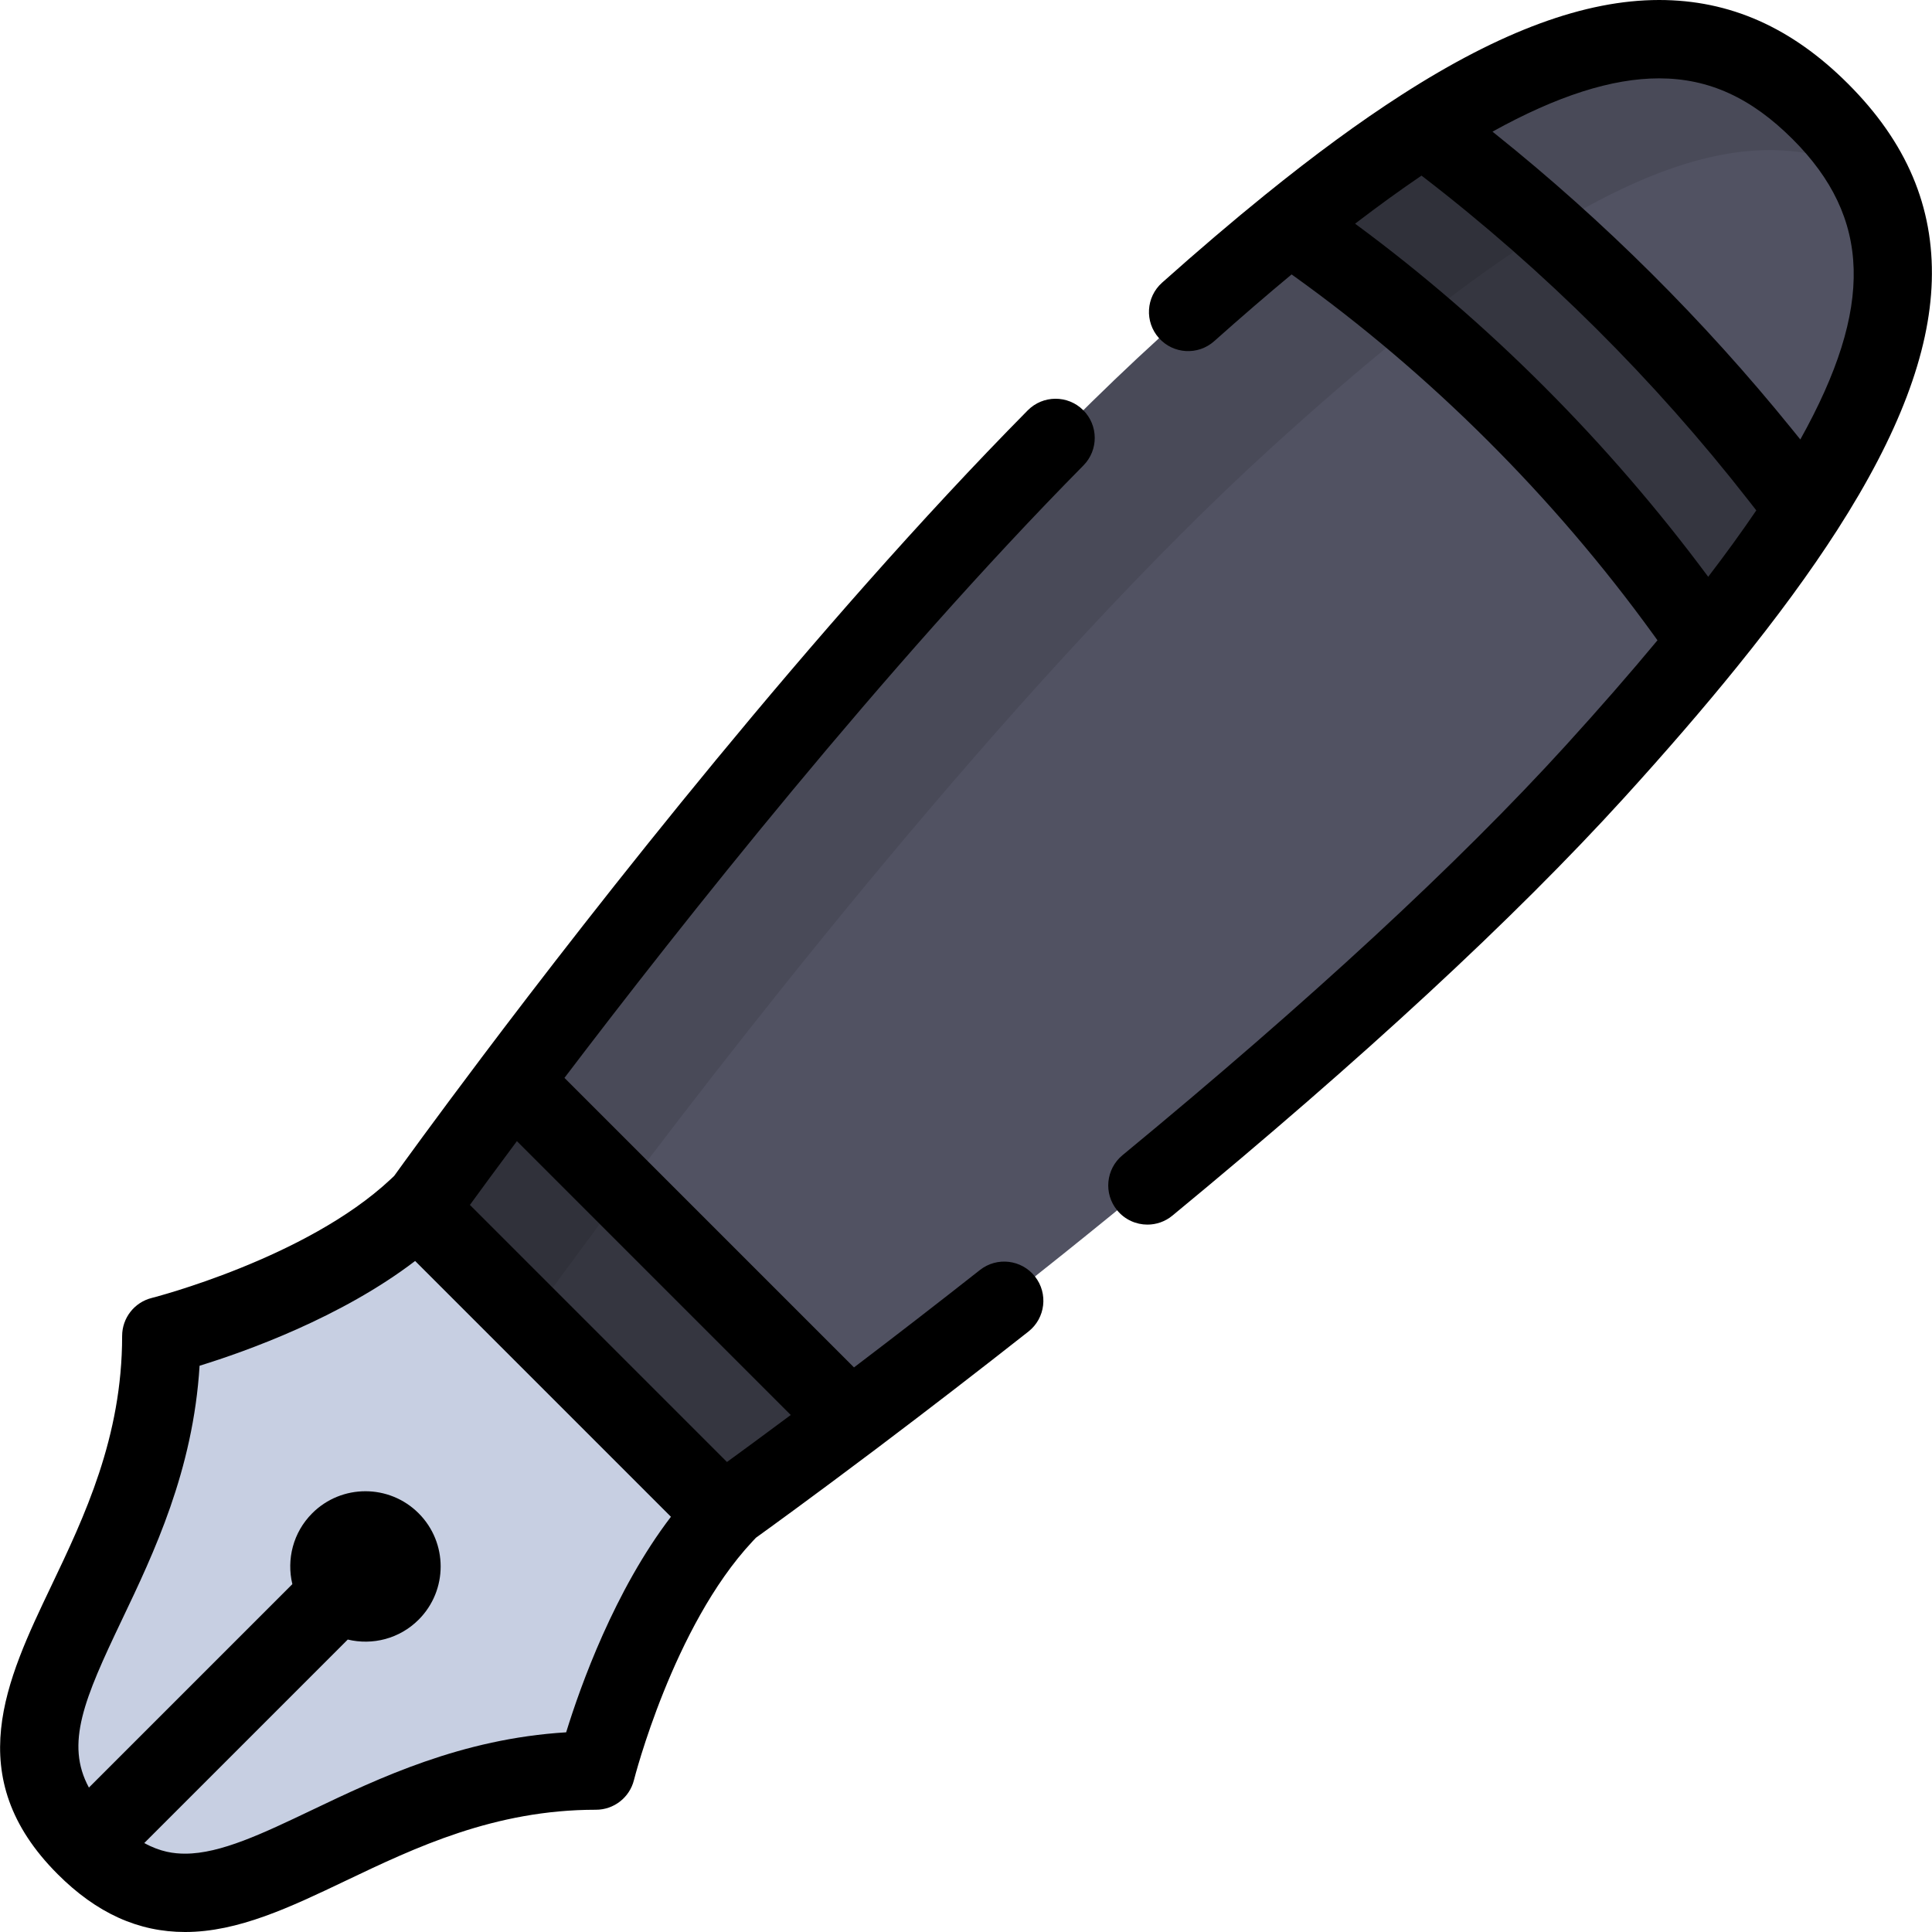
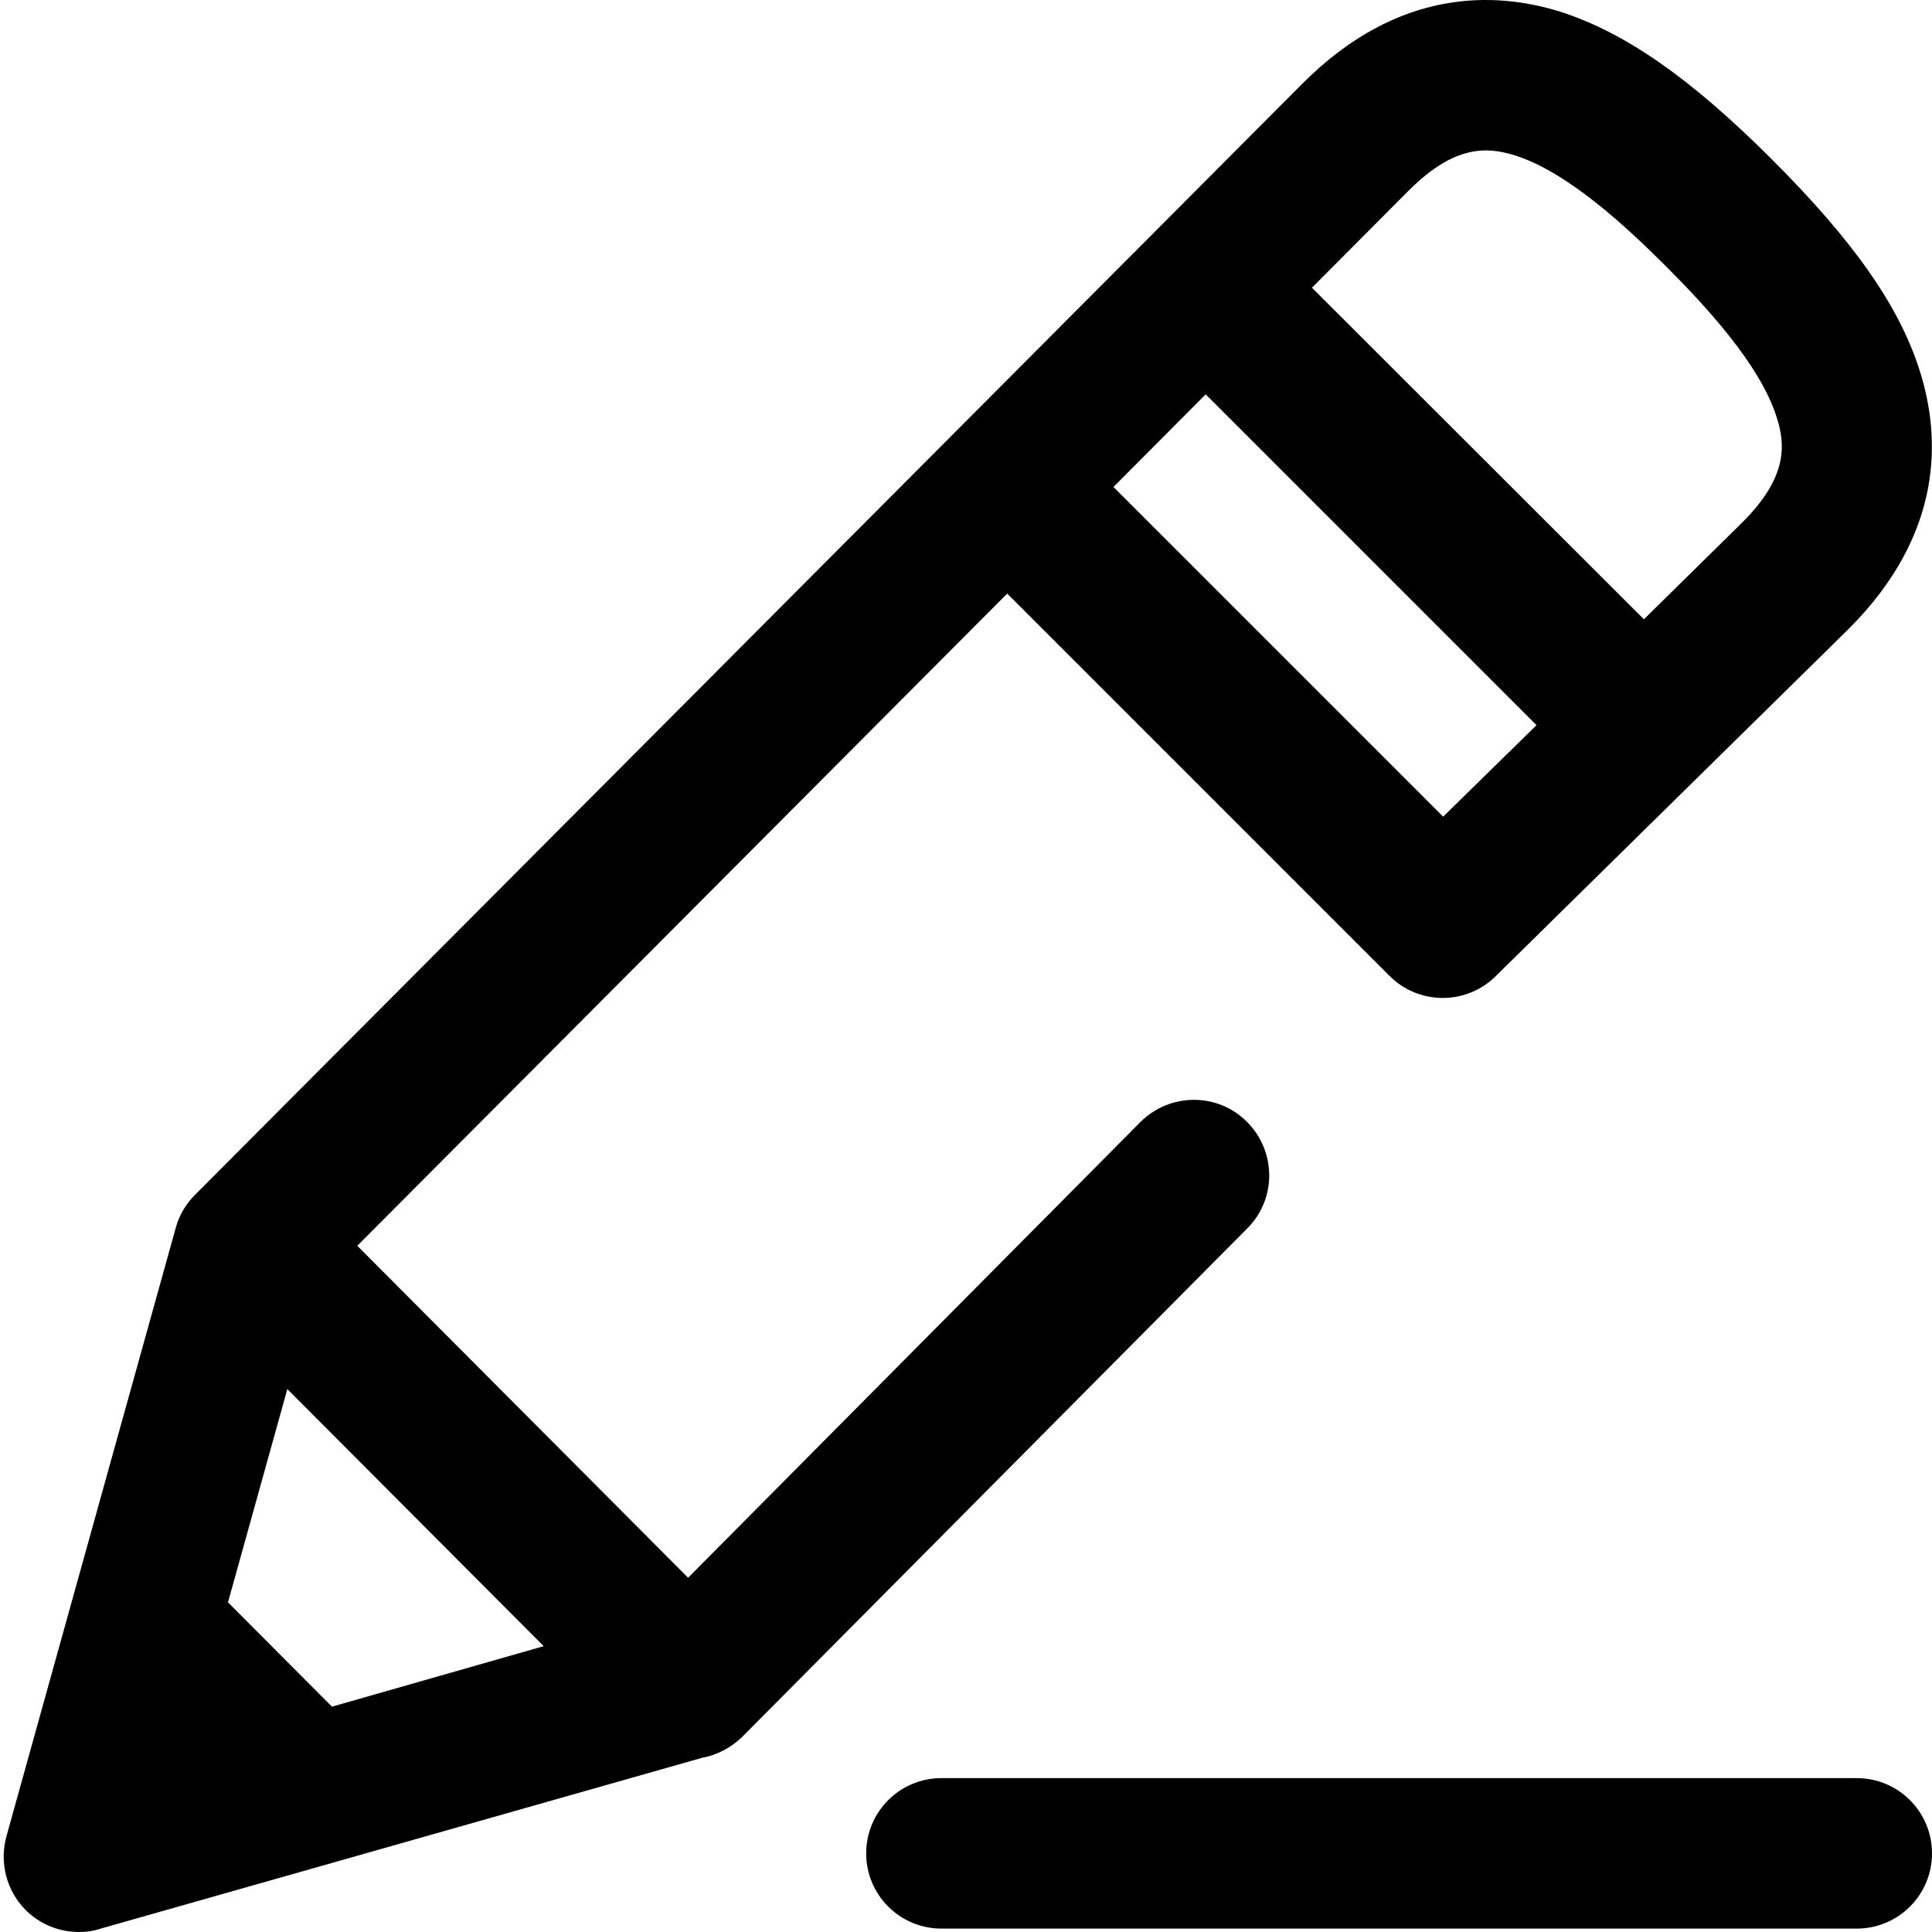
- <svg xmlns="http://www.w3.org/2000/svg" version="1.1" id="Layer_1" x="0px" y="0px" viewBox="0 0 511.997 511.997" style="enable-background:new 0 0 511.997 511.997;" xml:space="preserve">
-   <path style="fill:#515262;" d="M377.125,33.84l36.997,64.036l64.036,36.997l0,0c30.641-47.688,30.403-79.195,4.283-105.315  S424.813,3.2,377.125,33.84L377.125,33.84z" />
-   <path style="fill:#C7CFE2;" d="M191.759,401.512l0.141-0.156l-25.947-55.311l-55.311-25.947l-0.083,0.073  c-24.655,23.076-67.786,33.87-67.786,33.87c0,62.213-48.574,93.888-26.751,127.251l15.688-0.314l-1.005,14.996  c33.364,21.823,65.038-26.751,127.251-26.751C157.957,469.225,168.729,426.18,191.759,401.512z" />
-   <path style="fill:#515262;" d="M135.959,286.496l-0.08,0.109l30.075,59.439l59.439,30.075l1.293-0.973  c48.236-36.388,138.37-107.317,195.971-170.622c11.087-12.184,20.938-23.593,29.611-34.316l0,0l-38.146-72.332L341.789,59.73l0,0  c-10.723,8.672-22.132,18.524-34.316,29.611C243.647,147.419,172.072,238.564,135.959,286.496z" />
-   <g>
-     <path style="fill:#353640;" d="M193.572,399.61c0,0,12.332-8.811,31.82-23.491l-89.514-89.514   c-14.68,19.488-23.491,31.82-23.491,31.82c-0.566,0.566-1.156,1.118-1.746,1.672l81.258,81.258   C192.454,400.766,193.006,400.176,193.572,399.61z" />
-     <path style="fill:#353640;" d="M377.125,33.84c-10.89,6.997-22.629,15.613-35.335,25.89c19.099,12.865,40.17,30.527,60.061,50.418   s37.552,40.962,50.418,60.061c10.277-12.706,18.892-24.445,25.89-35.335c-13.073-17.738-29.082-36.23-46.943-54.09   S394.861,46.913,377.125,33.84z" />
-   </g>
-   <path style="opacity:0.1;enable-background:new    ;" d="M165.243,315.97l0.08-0.109c36.111-47.932,107.688-139.077,171.515-197.154  c12.184-11.087,23.593-20.938,34.316-29.611l0,0c12.706-10.277,24.445-18.892,35.335-25.89h0.001  c37.99-24.409,65.704-29.202,88.614-16.945c-3.128-5.849-7.352-11.388-12.663-16.701C456.321,3.44,424.814,3.2,377.126,33.841  h-0.001c-10.89,6.997-22.629,15.613-35.335,25.89l0,0c-10.723,8.672-22.132,18.524-34.316,29.611  c-63.827,58.077-135.403,149.223-171.515,197.154l-0.08,0.109c-14.68,19.488-23.491,31.82-23.491,31.82  c-0.566,0.566-1.156,1.118-1.746,1.672l29.364,29.364c0.59-0.554,1.178-1.106,1.746-1.672  C141.752,347.79,150.565,335.458,165.243,315.97z" />
-   <path d="M272.35,108.758c-56.888,57.597-115.081,132.164-144.707,171.486c-0.024,0.03-0.112,0.15-0.144,0.195  c-12.528,16.632-20.898,28.214-23.041,31.192c-0.284,0.273-0.583,0.552-0.901,0.851c-0.039,0.035-0.078,0.069-0.116,0.104  c-22.348,20.916-62.812,31.279-63.213,31.38c-4.621,1.156-7.861,5.309-7.861,10.071c0,26.892-10.005,47.86-18.832,66.36  c-11.835,24.803-24.075,50.452,1.754,76.281c10.309,10.309,21.358,15.32,33.775,15.32l0,0c14.074,0,27.886-6.59,42.507-13.567  c18.501-8.827,39.468-18.832,66.36-18.832c4.763,0,8.915-3.241,10.071-7.861c0.101-0.406,10.364-40.702,31.32-63.149  c0.042-0.044,0.083-0.09,0.125-0.137l0.04-0.046c0.282-0.302,0.563-0.602,0.849-0.898c2.98-2.141,14.592-10.536,31.268-23.096  c0.003-0.003,0.007-0.004,0.011-0.007l1.298-0.979c13.177-9.94,26.511-20.22,39.634-30.556c4.504-3.548,5.28-10.075,1.732-14.579  c-3.548-4.504-10.076-5.28-14.581-1.732c-11.052,8.704-22.256,17.371-33.382,25.819l-76.73-76.73  c30.601-40.29,84.735-108.843,137.534-162.301c4.03-4.079,3.988-10.653-0.09-14.682C282.952,104.639,276.378,104.678,272.35,108.758  z M150.036,459.079c-27.781,1.707-49.586,12.112-67.405,20.616c-12.98,6.193-24.191,11.542-33.566,11.542  c-2.906,0-6.506-0.428-10.833-2.816l53.928-53.927c6.525,1.57,13.685-0.169,18.779-5.263c7.786-7.786,7.786-20.412,0-28.2  c-7.786-7.786-20.412-7.786-28.2,0c-5.094,5.094-6.833,12.254-5.263,18.78l-53.913,53.912c-6.308-11.629-1.257-23.492,8.713-44.384  c8.504-17.82,18.908-39.623,20.614-67.404c12.439-3.841,37.573-12.836,57.122-27.766l67.79,67.789  C162.871,421.506,153.876,446.639,150.036,459.079z M192.652,387.442l-68.125-68.125c2.771-3.811,7.014-9.603,12.456-16.907  l49.198,49.198l23.377,23.378C202.254,380.427,196.461,384.671,192.652,387.442z" />
-   <path d="M489.757,22.211C474.811,7.265,458.427,0,439.667,0c-19.59,0-41.891,8.21-68.178,25.101  c-11.211,7.204-23.069,15.89-36.251,26.553c-8.513,6.887-17.692,14.713-27.281,23.261c-4.28,3.816-4.657,10.378-0.842,14.659  c3.816,4.28,10.379,4.655,14.658,0.84c7.117-6.344,13.989-12.27,20.511-17.688c0.144,0.104,0.288,0.202,0.432,0.306  c36.401,26.049,69.115,58.78,95.365,95.038c0.289,0.399,0.581,0.8,0.867,1.197c0.101,0.141,0.197,0.28,0.296,0.419  c-7.26,8.743-15.406,18.083-24.288,27.845c-28.38,31.192-67.908,67.732-117.484,108.607c-4.424,3.649-5.054,10.191-1.406,14.616  c2.053,2.49,5.022,3.778,8.016,3.778c2.324,0,4.665-0.778,6.599-2.371c50.339-41.503,90.589-78.733,119.634-110.654  c11.222-12.335,21.318-24.034,30.008-34.78c10.663-13.184,19.348-25.04,26.549-36.247c16.305-25.378,24.504-46.983,25.069-66.05  C512.517,54.796,505.262,37.716,489.757,22.211z M376.707,46.539c0.149,0.115,0.298,0.221,0.447,0.338  c32.119,24.712,61.284,53.776,86.209,85.729c0.587,0.753,1.189,1.509,1.766,2.259c0.102,0.133,0.198,0.264,0.3,0.399  c-3.793,5.587-8.049,11.466-12.737,17.591c-0.075-0.101-0.154-0.202-0.228-0.302c-26.12-35.142-57.835-67.066-93.088-93.077  c-0.087-0.064-0.176-0.134-0.262-0.198C365.239,54.59,371.12,50.333,376.707,46.539z M477.101,116.465  c-0.237-0.298-0.485-0.597-0.724-0.894c-0.523-0.655-1.059-1.31-1.589-1.964c-23.229-28.683-49.615-54.966-78.426-78.042  c-0.28-0.224-0.559-0.457-0.839-0.678c17.13-9.486,31.657-14.122,44.144-14.122c13.152,0,24.403,5.125,35.408,16.129  C495.857,57.677,496.71,81.308,477.101,116.465z" />
-   <g>
- </g>
-   <g>
- </g>
-   <g>
- </g>
-   <g>
- </g>
-   <g>
- </g>
-   <g>
- </g>
-   <g>
- </g>
-   <g>
- </g>
-   <g>
- </g>
-   <g>
- </g>
-   <g>
- </g>
-   <g>
- </g>
-   <g>
- </g>
-   <g>
- </g>
-   <g>
- </g>
+ <svg xmlns="http://www.w3.org/2000/svg" version="1.1" id="Layer_1" x="0px" y="0px" viewBox="0 0 511 511" style="enable-background:new 0 0 511 511;" xml:space="preserve">
+   <path d="M329.9,324.9c7.8-7.8,7.7-20.4-0.1-28.2c-7.8-7.8-20.4-7.7-28.2,0.1L182,417.3l-87.5-87.8L266.4,157l101.1,101.1  c7.8,7.8,20.4,7.8,28.2,0l0.8-0.8l92.4-90.9c0,0,0.1-0.1,0.1-0.1c25.4-25.4,24.2-51,18.8-68.1c-5.4-17.2-17.5-34.4-39.1-56  c-21.6-21.6-38.9-33.6-56-39.1C395.7-2.2,370-3.4,344.6,22l-293,294c-2.4,2.4-4.2,5.4-5.1,8.7l-44.8,161c-1.9,6.9,0,14.4,5.1,19.5  c3.8,3.8,8.9,5.8,14.1,5.8c1.8,0,3.6-0.2,5.4-0.8l159.5-45.3c3.8-0.7,7.5-2.6,10.5-5.5L329.9,324.9z M400.7,41.1  c13.9,4.4,29.4,18.8,39.9,29.3c10.5,10.5,24.9,26,29.3,39.9c2.4,7.4,2.9,15.9-9,27.8l-26.1,25.7L347,76.1l25.8-25.9  C384.8,38.3,393.3,38.8,400.7,41.1z M318.9,104.3l87.5,87.5L381.7,216l-87.2-87.2L318.9,104.3z M87.8,451.4l-27.5-27.6L76,367.4  l67.8,68L87.8,451.4z M511,490.2c0,11-8.9,19.9-19.9,19.9H249c-11,0-19.9-8.9-19.9-19.9s8.9-19.9,19.9-19.9h242.1  C502.1,470.3,511,479.2,511,490.2z" />
</svg>
